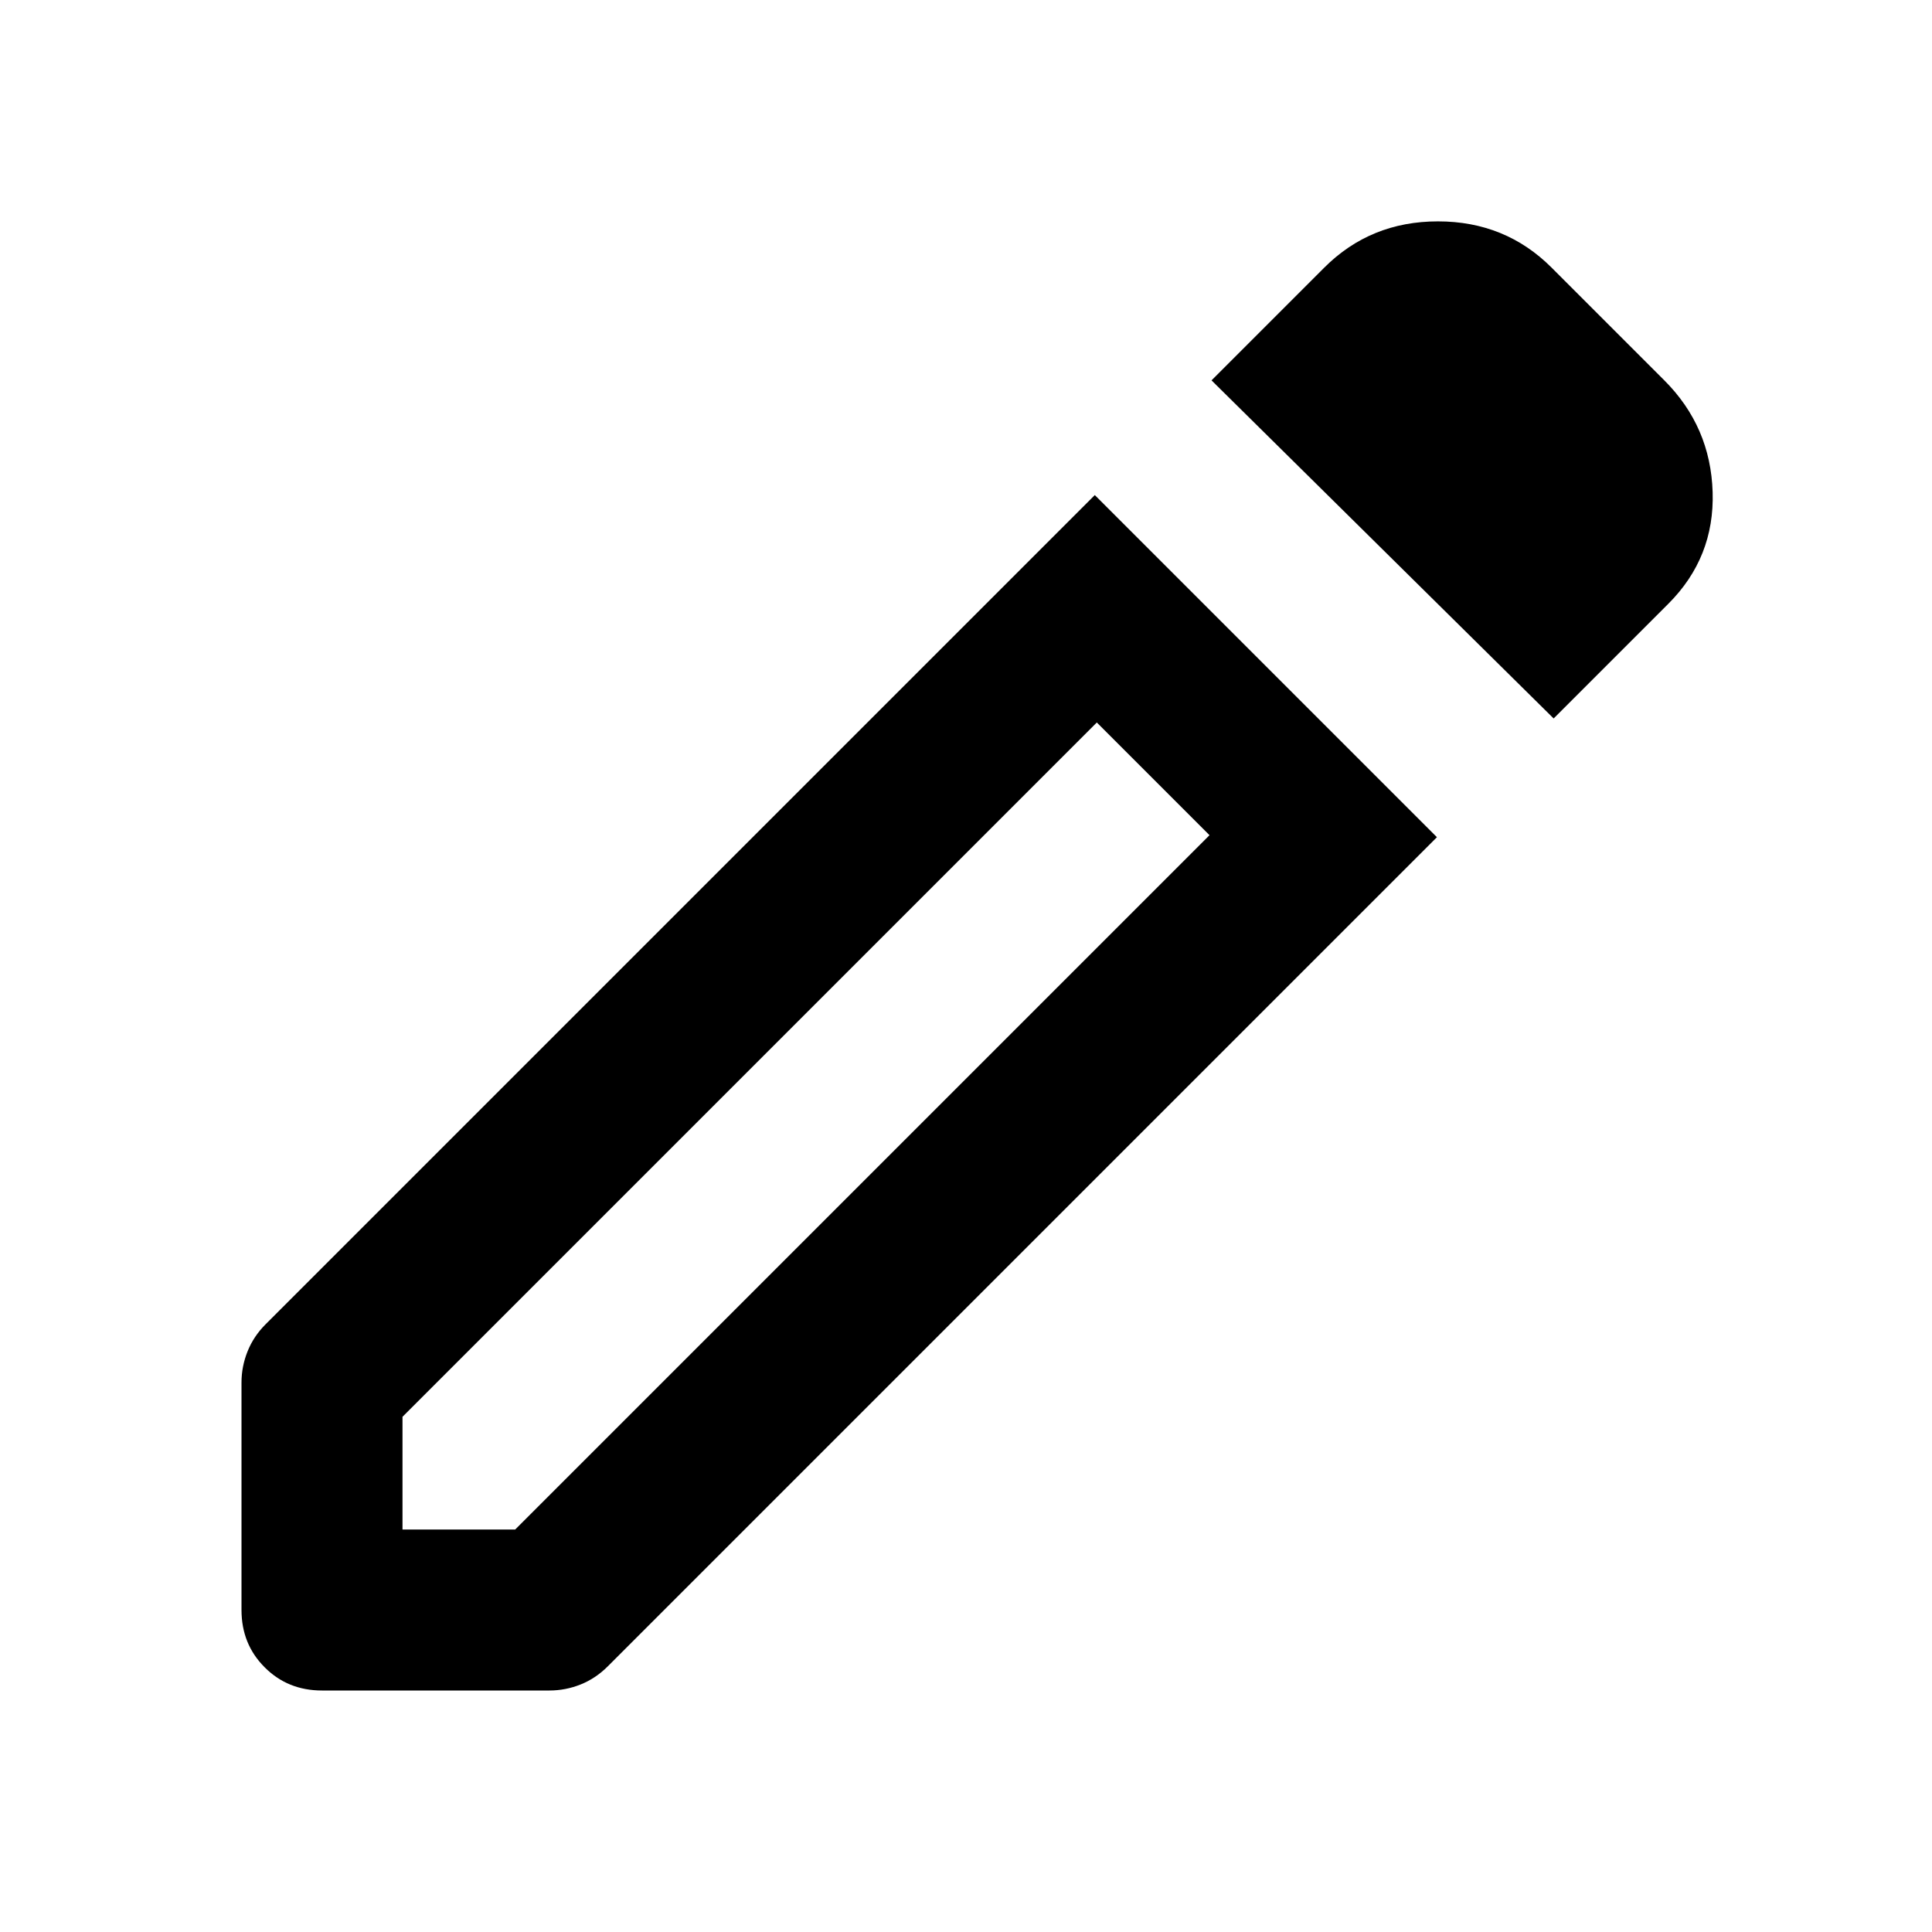
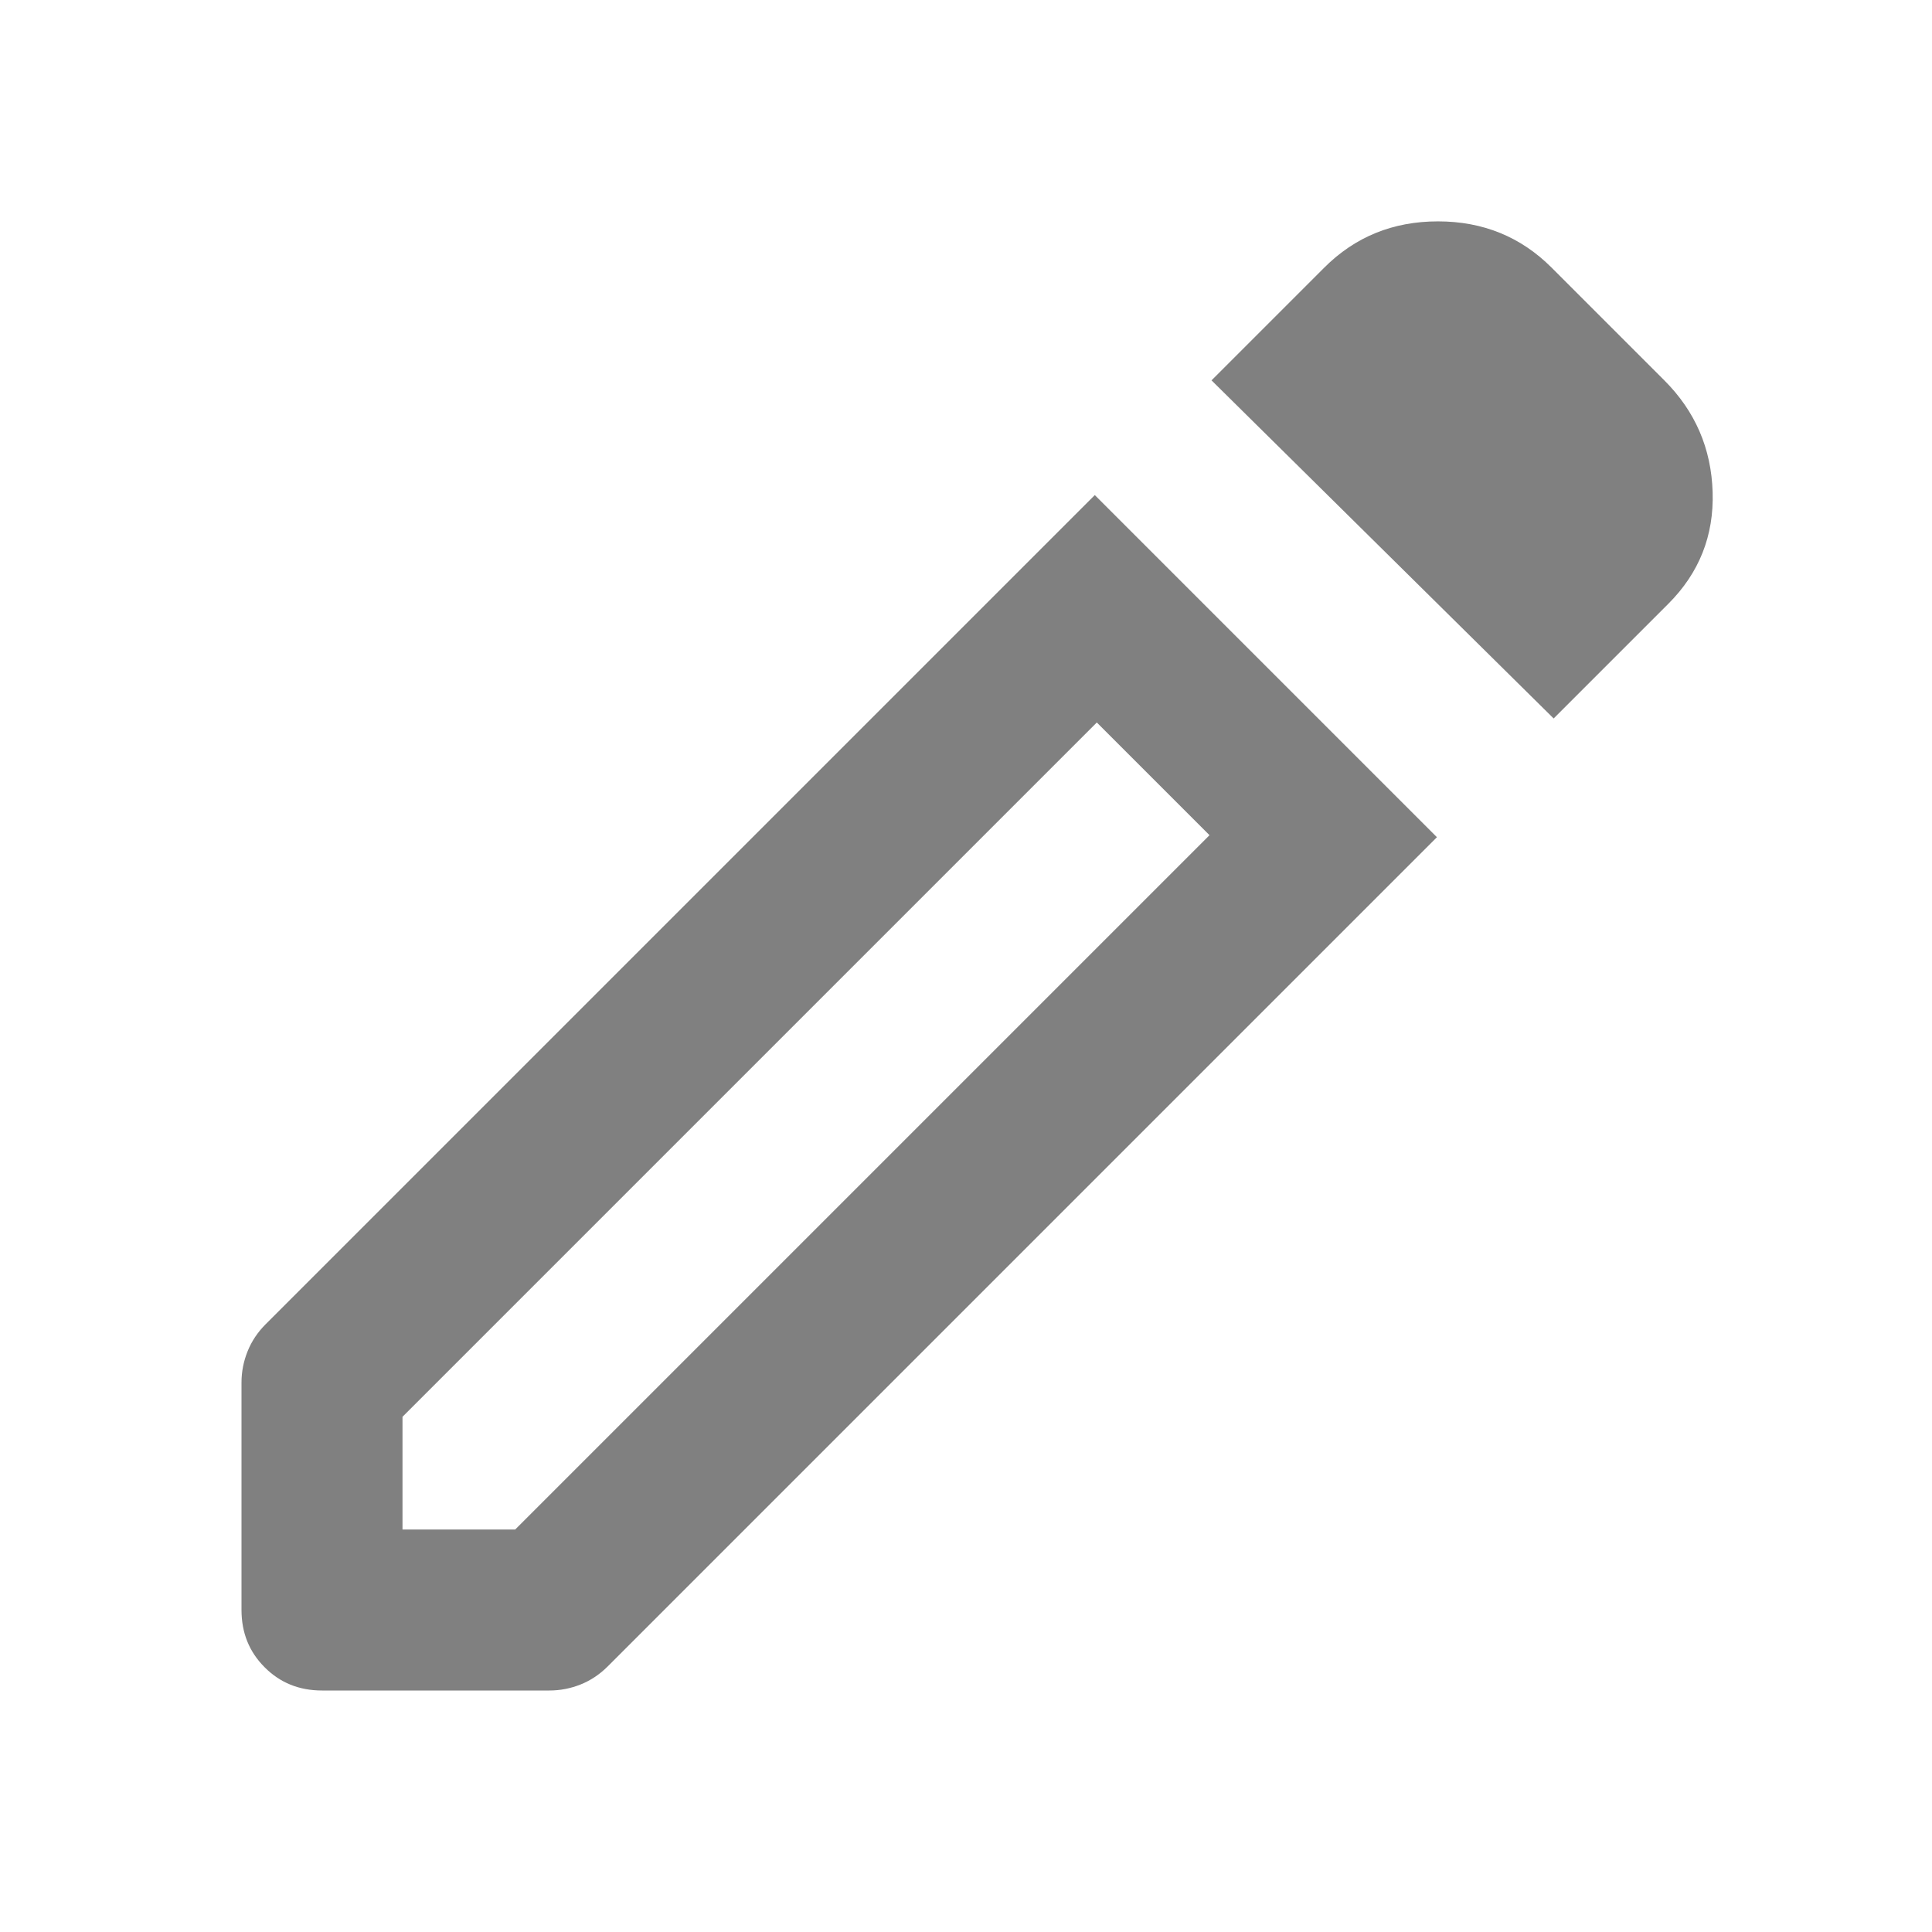
- <svg xmlns="http://www.w3.org/2000/svg" height="24" width="24">
+ <svg xmlns="http://www.w3.org/2000/svg" fill="#808080" height="24" width="24">
  <path d="M5 19h1.4l8.625-8.625-1.4-1.4L5 17.6ZM19.3 8.925l-4.25-4.2 1.4-1.4q.575-.575 1.413-.575.837 0 1.412.575l1.4 1.4q.575.575.6 1.388.025.812-.55 1.387ZM4 21q-.425 0-.712-.288Q3 20.425 3 20v-2.825q0-.2.075-.387.075-.188.225-.338l10.3-10.3 4.25 4.25-10.3 10.3q-.15.15-.337.225-.188.075-.388.075ZM14.325 9.675l-.7-.7 1.4 1.4Z" />
</svg>
